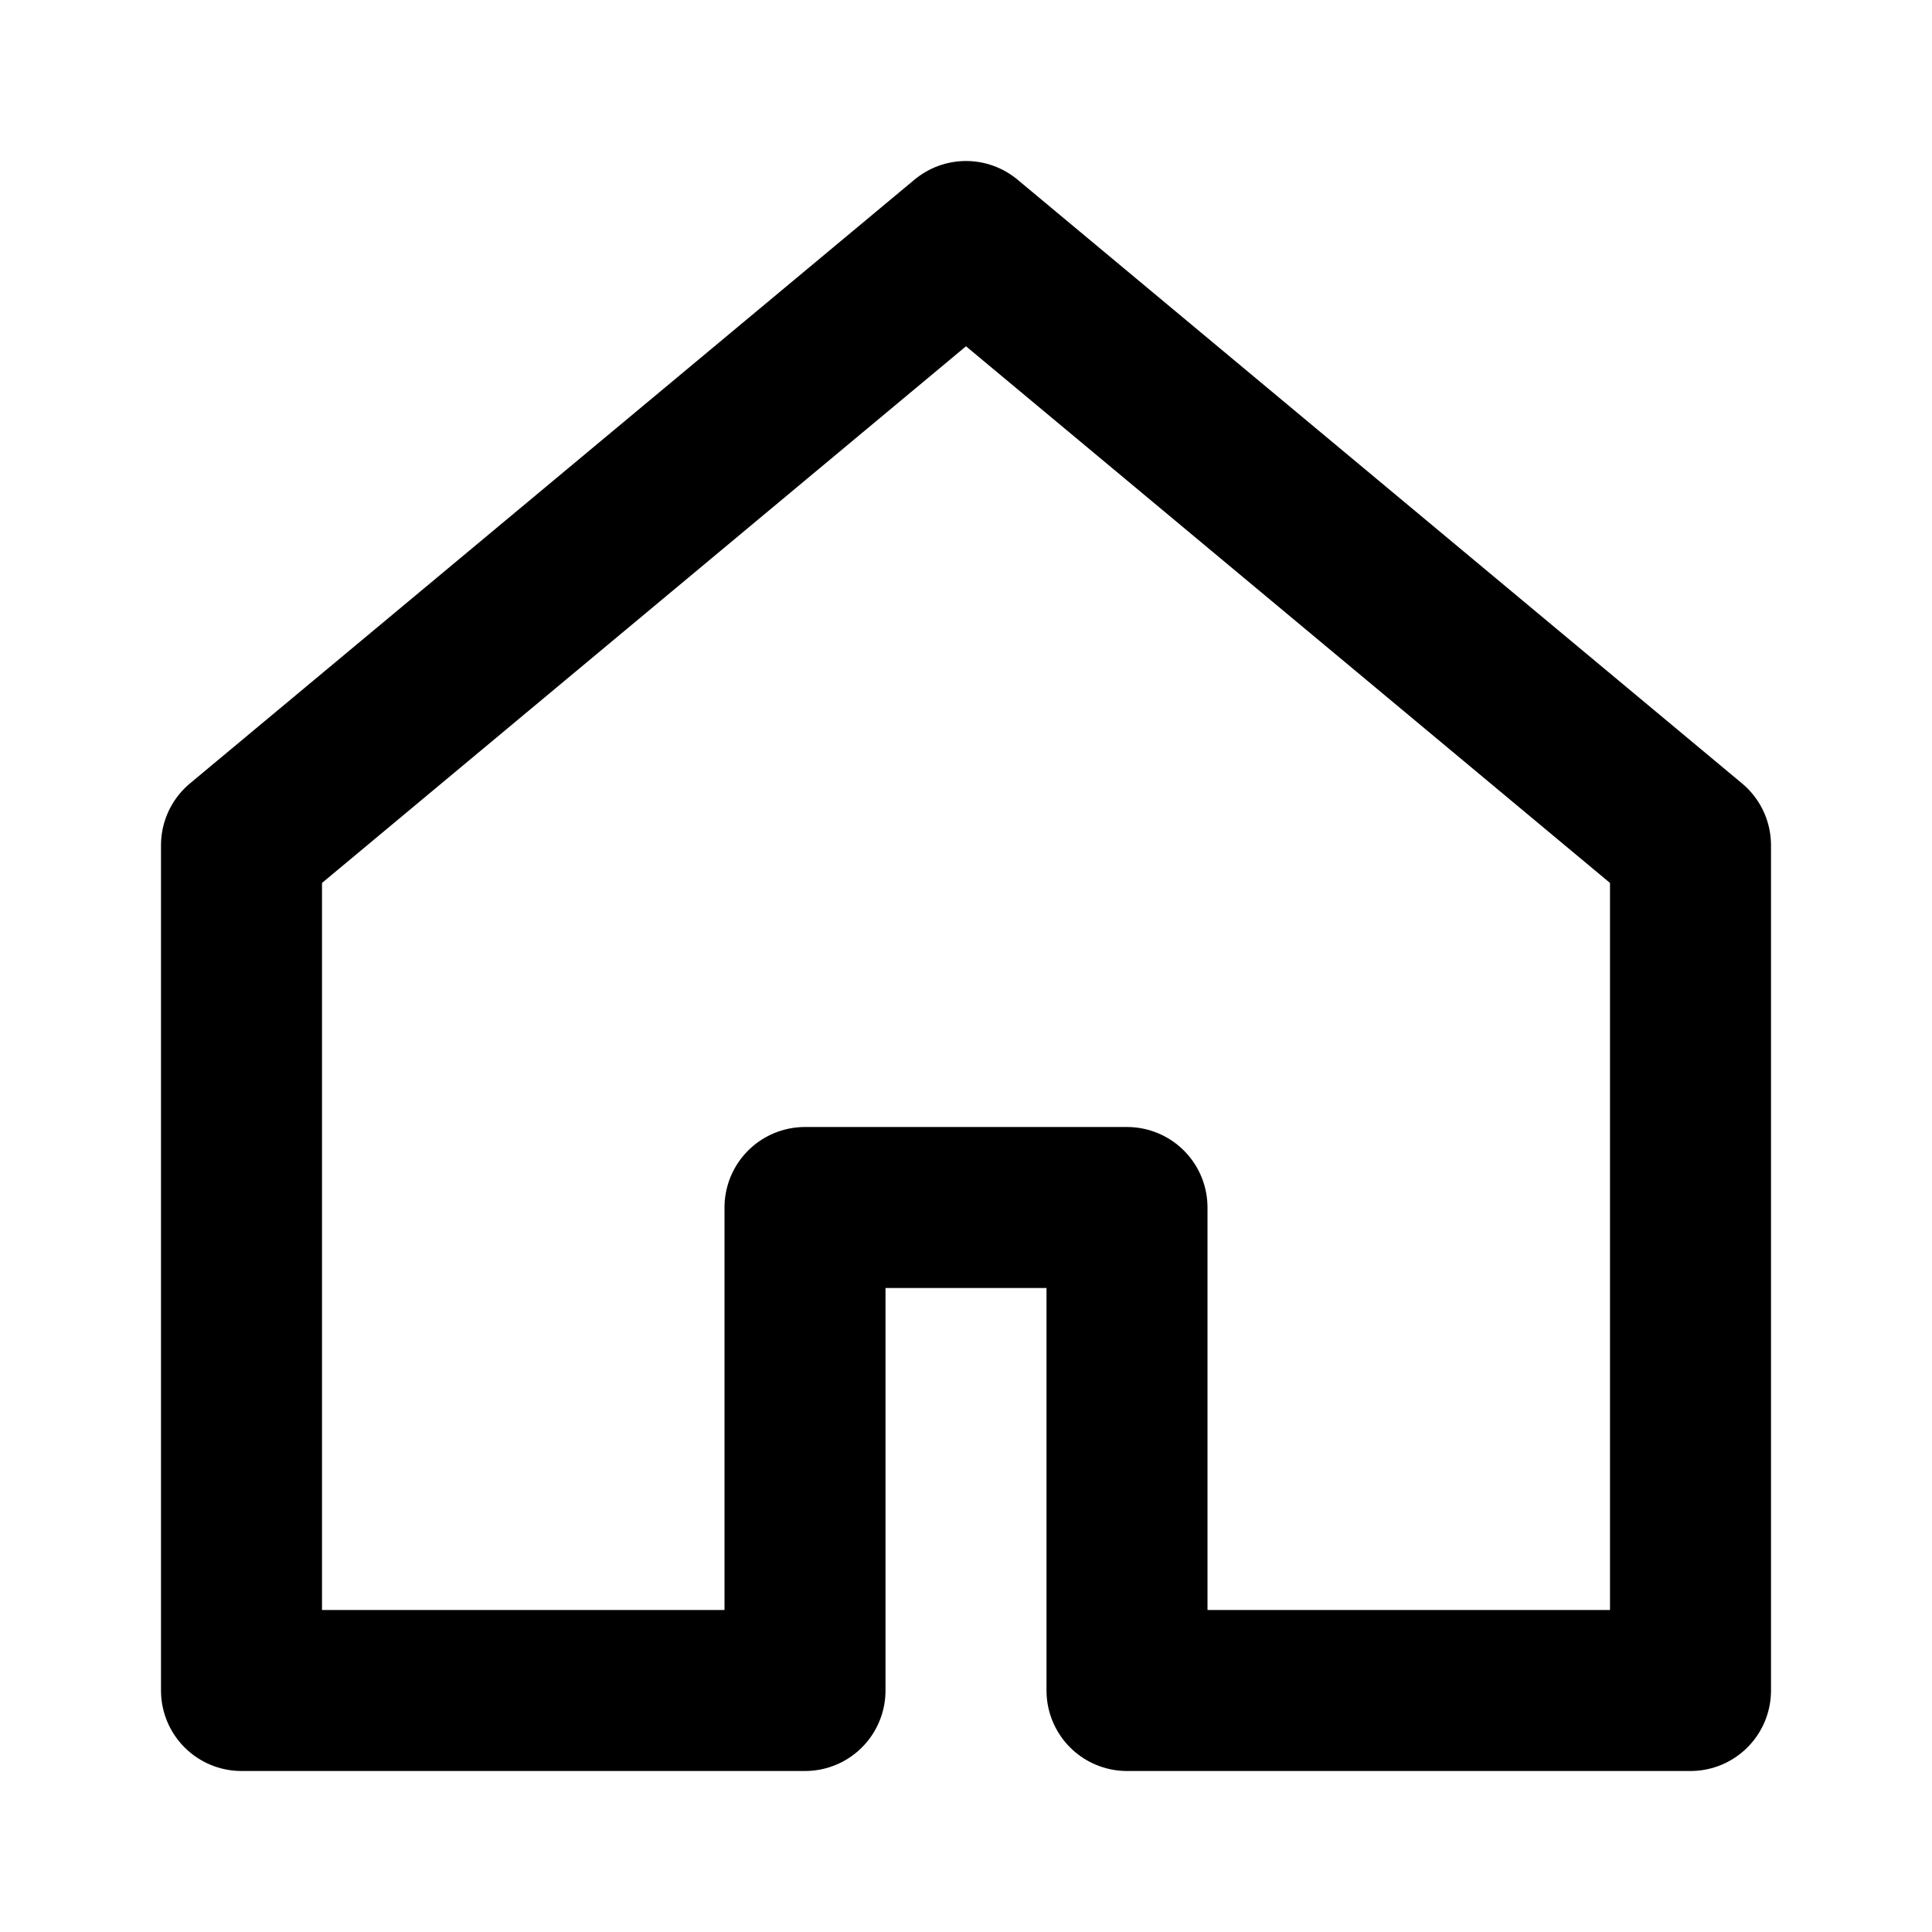
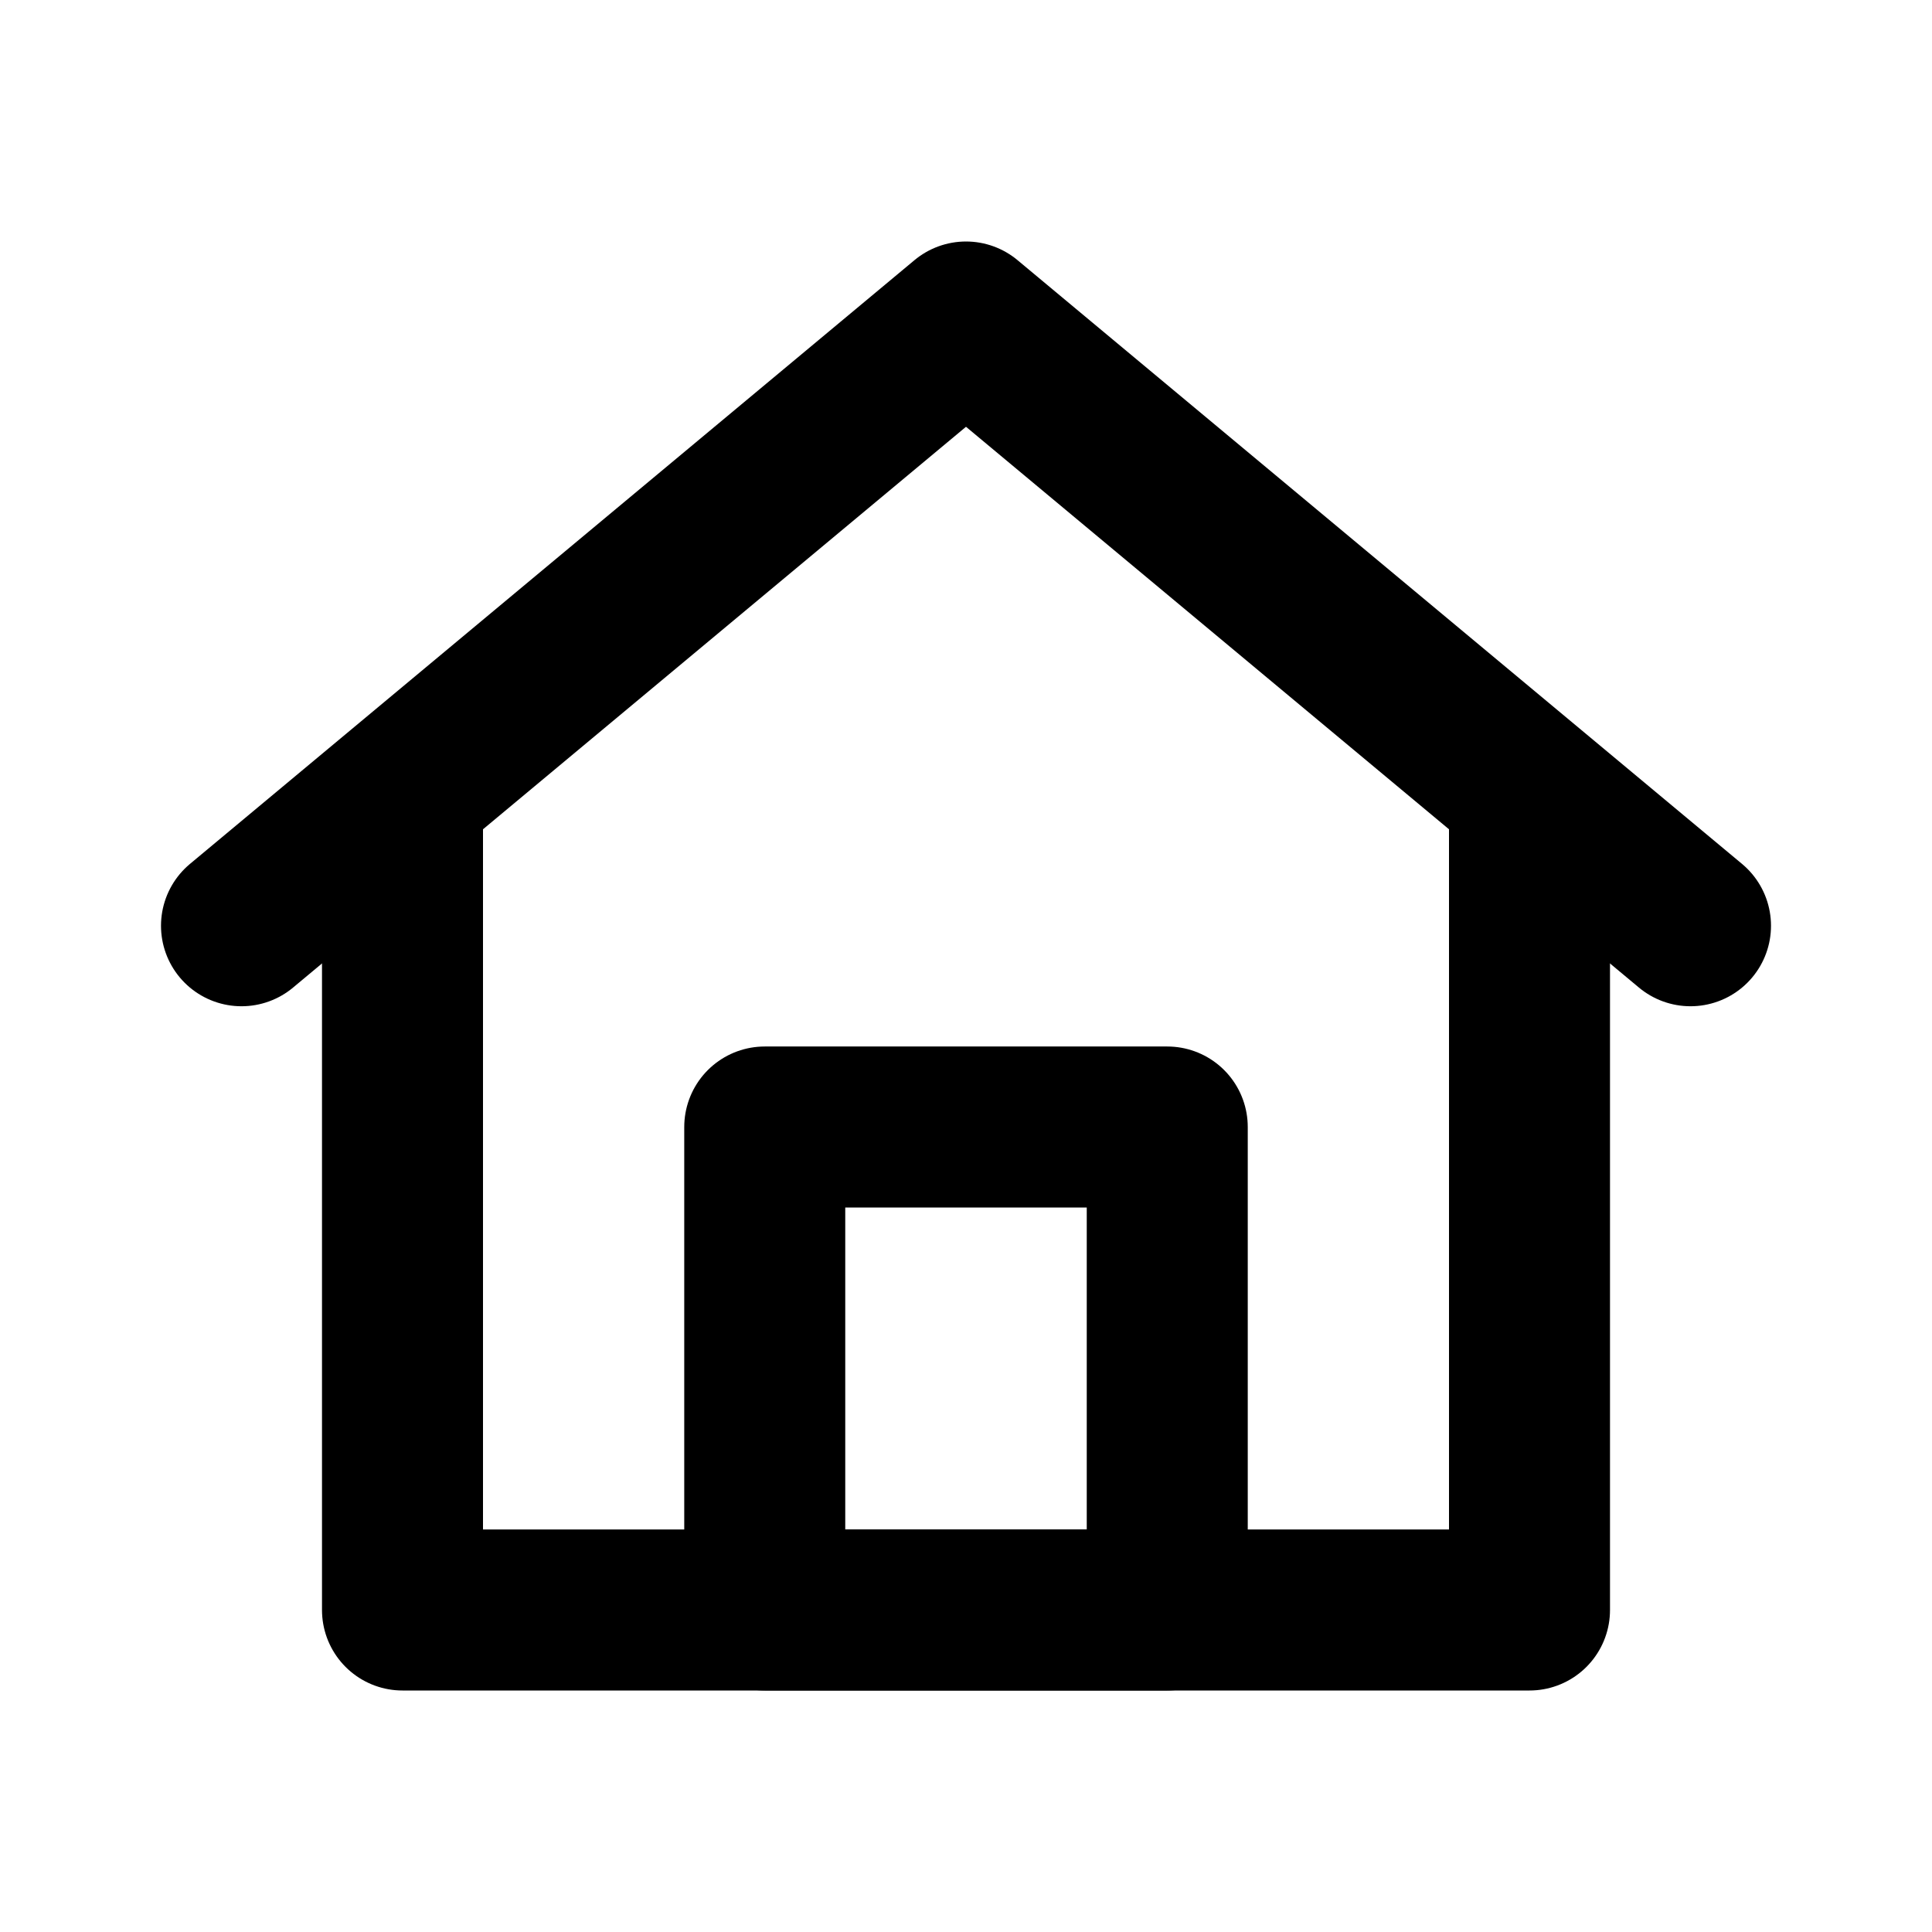
- <svg xmlns="http://www.w3.org/2000/svg" viewBox="0 0 24 24" width="24" height="24">
-   <path d="M3 10.5L12 3l9 7.5V21H14v-6h-4v6H3z" fill="none" stroke="black" stroke-width="2" stroke-linejoin="round" />
+ <svg xmlns="http://www.w3.org/2000/svg" viewBox="0 0 24 24" fill="none" stroke="currentColor" stroke-width="2" stroke-linecap="round" stroke-linejoin="round" width="24" height="24">
+   <path d="M3 11.5 12 4l9 7.5" />
+   <path d="M5 10v10h14V10" />
+   <rect x="9.5" y="14" width="5" height="6" />
</svg>
